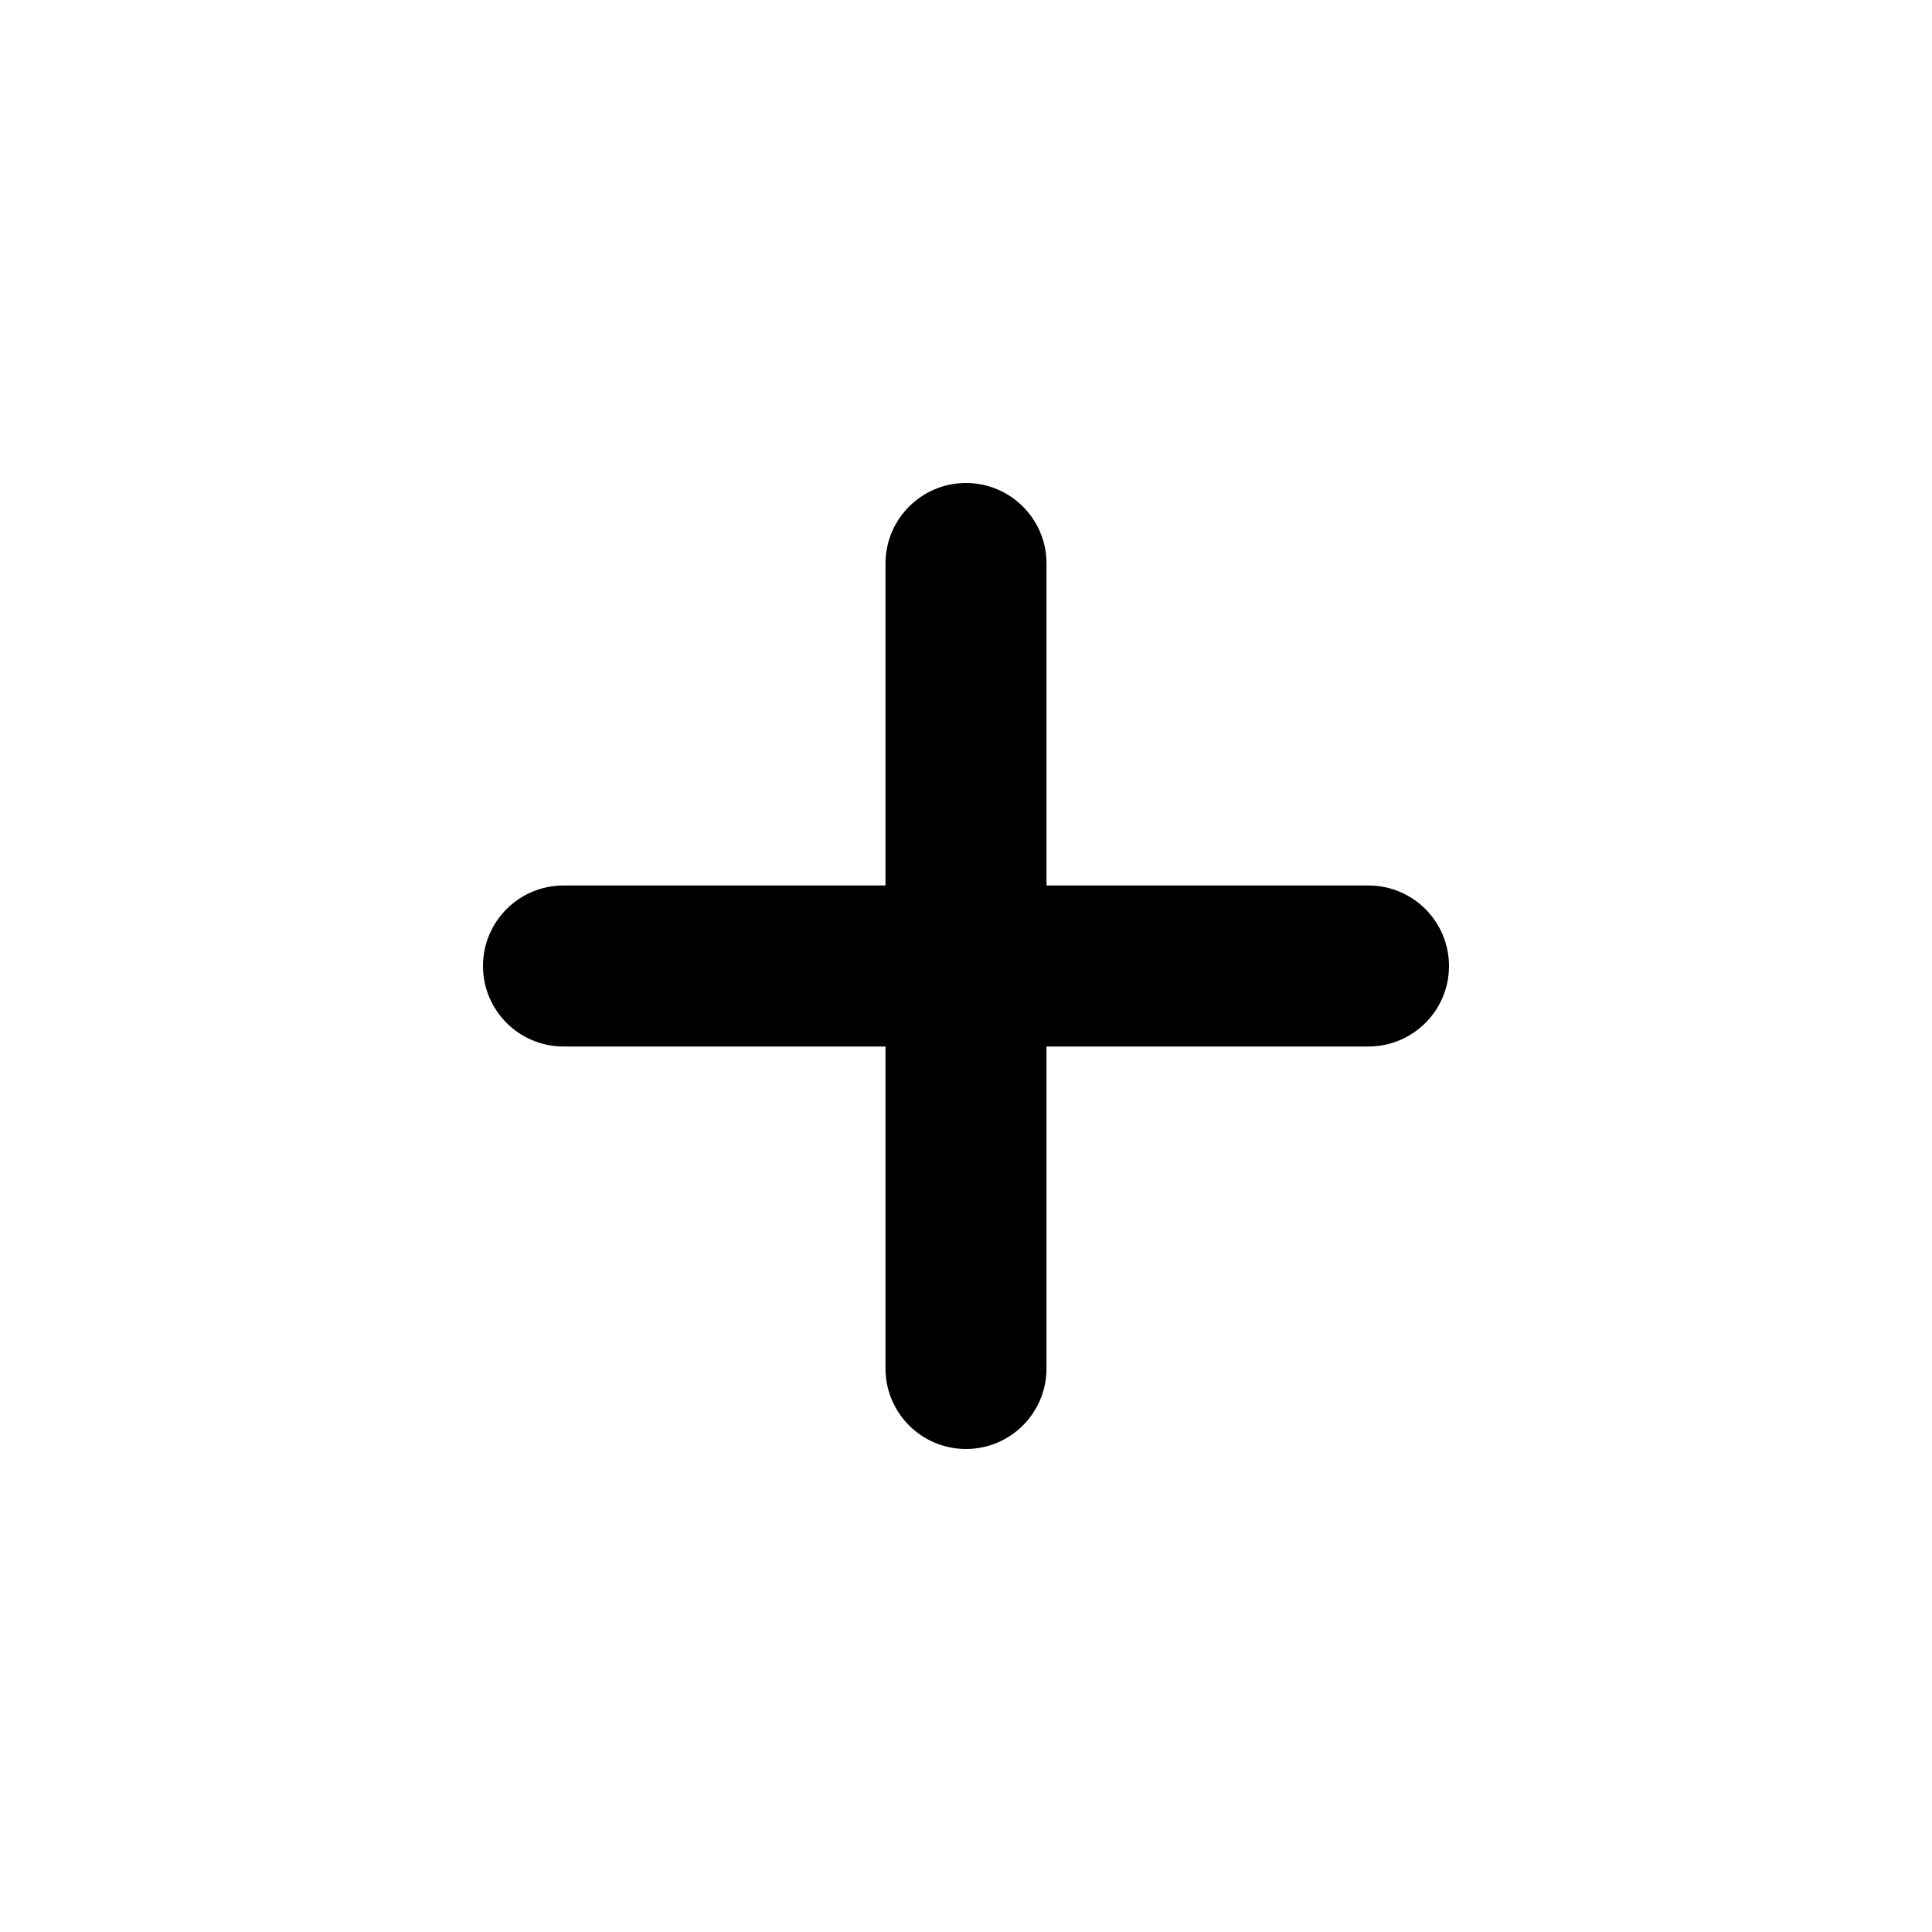
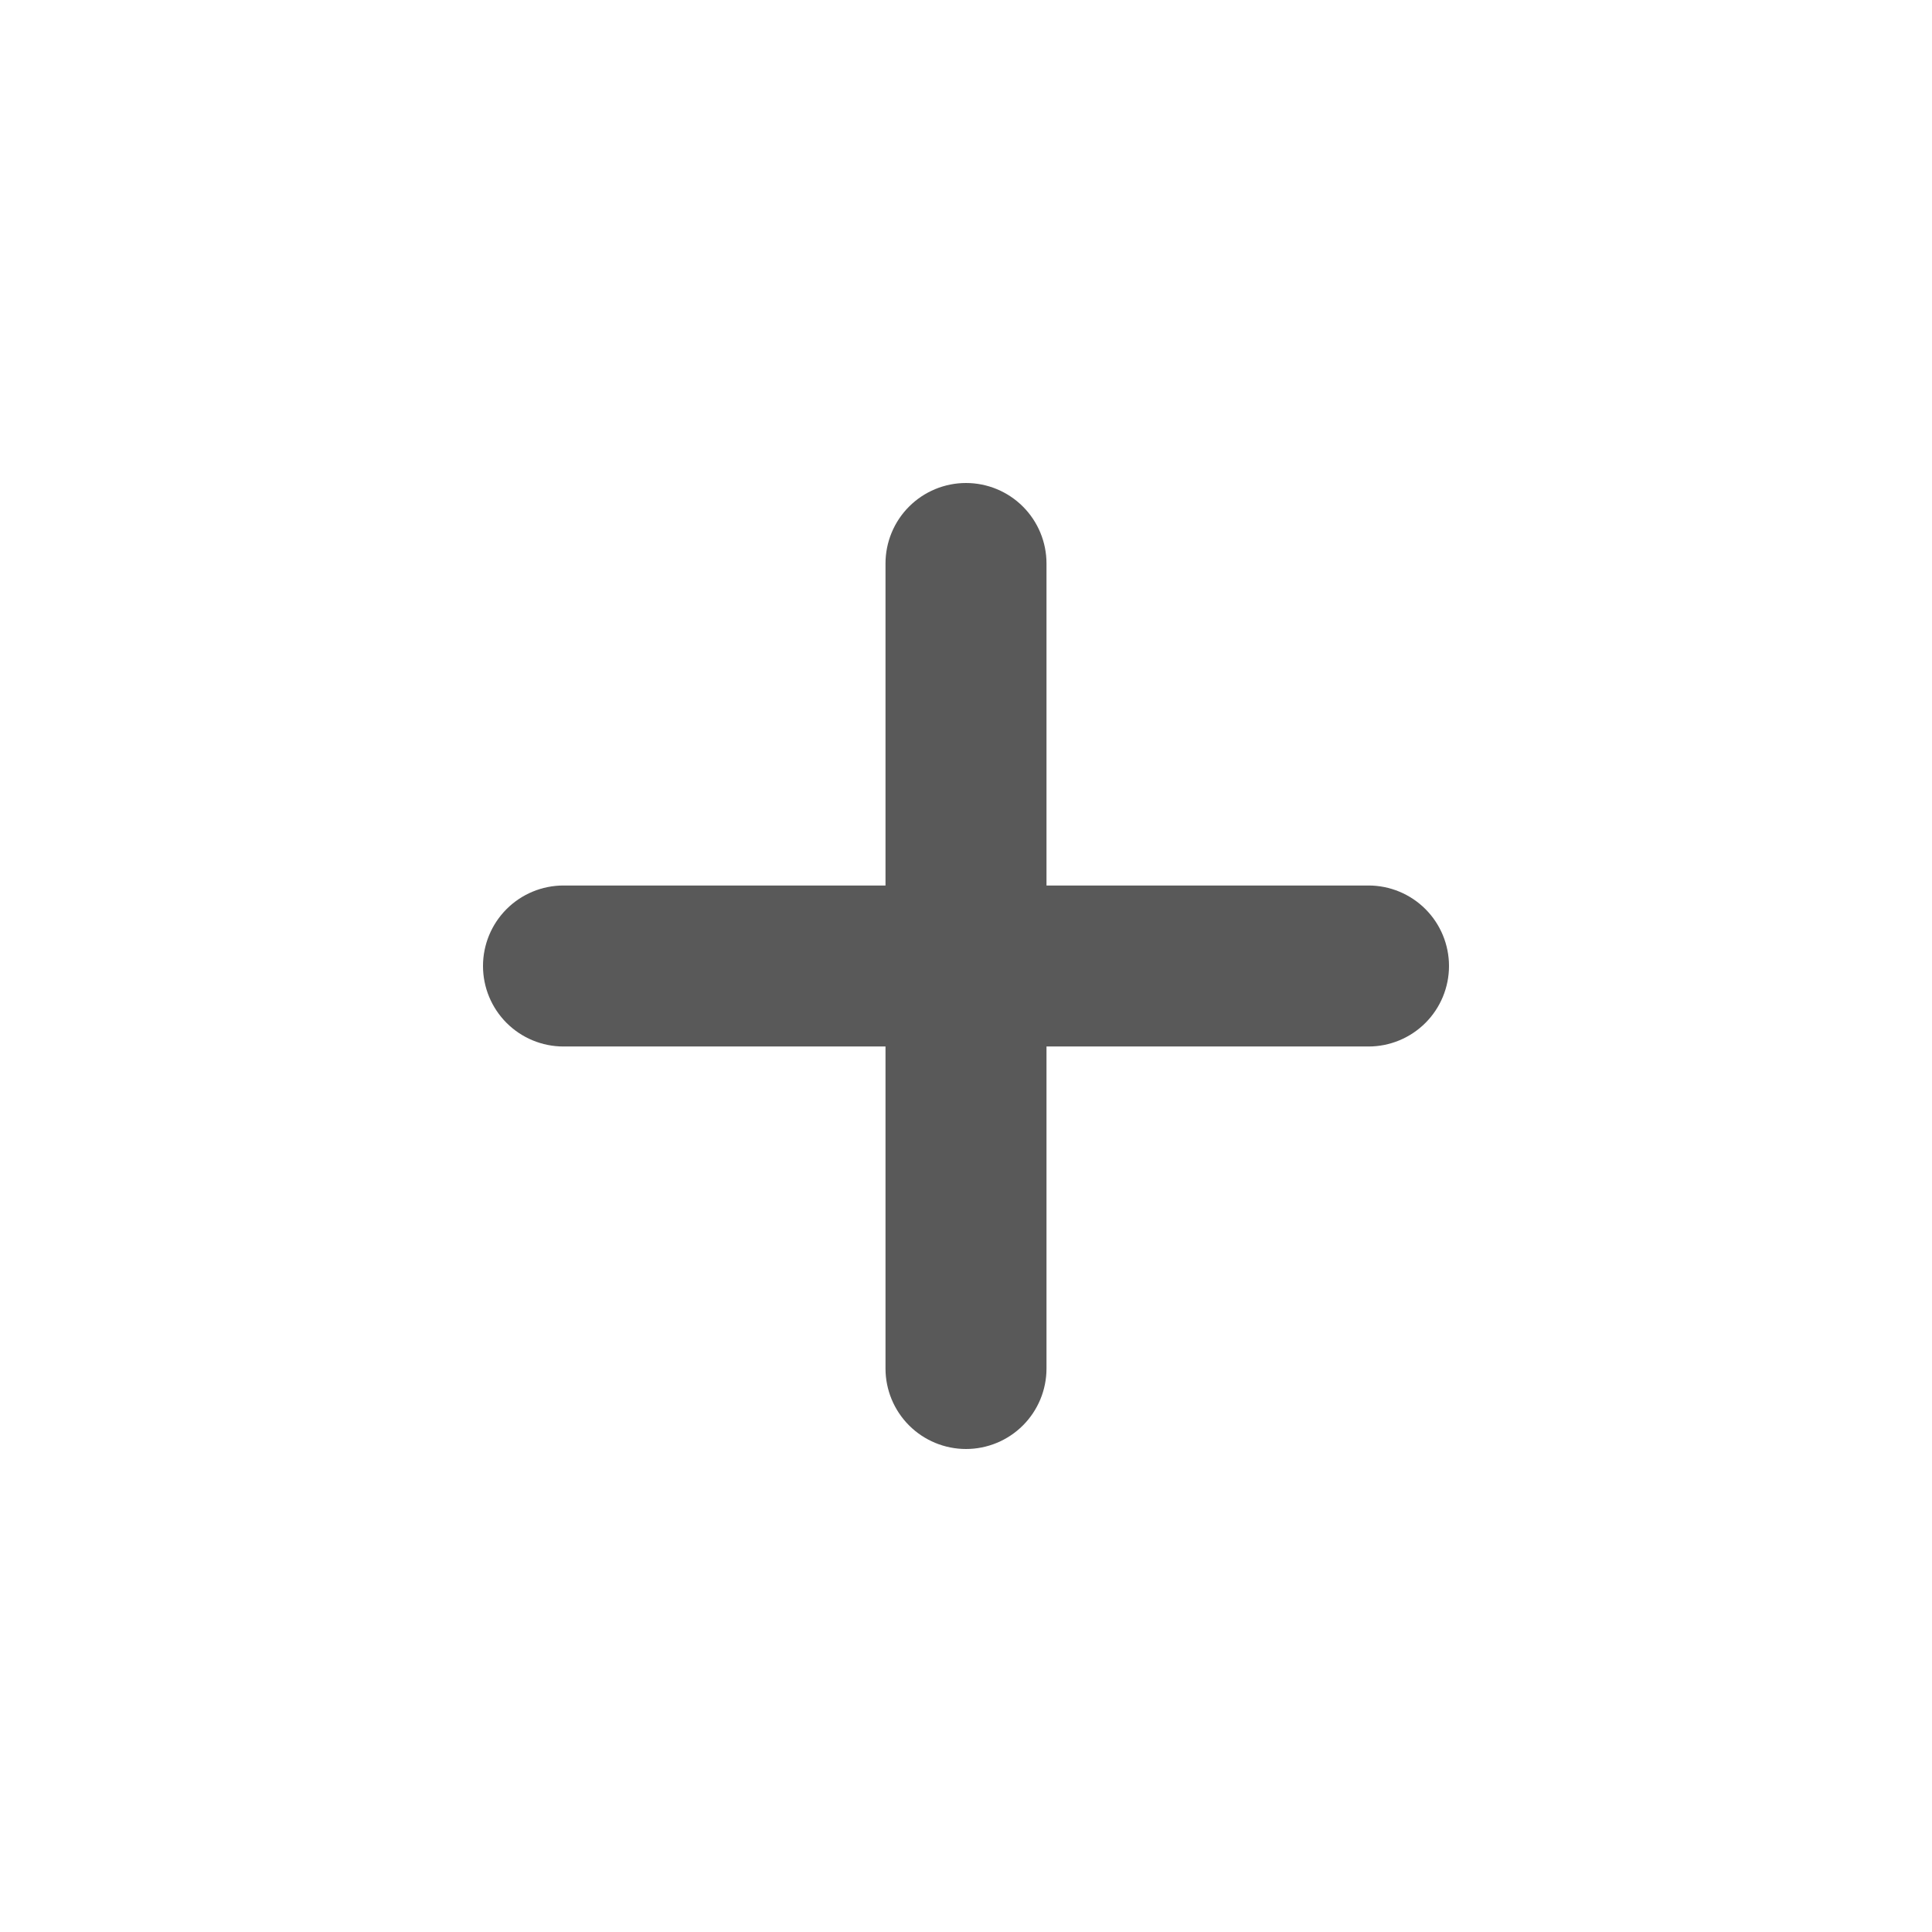
- <svg xmlns="http://www.w3.org/2000/svg" id="Filled" viewBox="0 0 24 24" width="512" height="512">
-   <path d="M17,11H13V7a1,1,0,0,0-2,0v4H7a1,1,0,0,0,0,2h4v4a1,1,0,0,0,2,0V13h4a1,1,0,0,0,0-2Z" />
+ <svg xmlns="http://www.w3.org/2000/svg" width="512" height="512" viewBox="0 0 512 512" fill="none">
+   <path d="M362.667 234.667H277.333V149.333C277.333 143.675 275.086 138.249 271.085 134.248C267.084 130.248 261.658 128 256 128C250.342 128 244.916 130.248 240.915 134.248C236.914 138.249 234.667 143.675 234.667 149.333V234.667H149.333C143.675 234.667 138.249 236.914 134.248 240.915C130.248 244.916 128 250.342 128 256C128 261.658 130.248 267.084 134.248 271.085C138.249 275.086 143.675 277.333 149.333 277.333H234.667V362.667C234.667 368.325 236.914 373.751 240.915 377.752C244.916 381.752 250.342 384 256 384C261.658 384 267.084 381.752 271.085 377.752C275.086 373.751 277.333 368.325 277.333 362.667V277.333H362.667C368.325 277.333 373.751 275.086 377.752 271.085C381.752 267.084 384 261.658 384 256C384 250.342 381.752 244.916 377.752 240.915C373.751 236.914 368.325 234.667 362.667 234.667Z" fill="black" fill-opacity="0.65" />
</svg>
